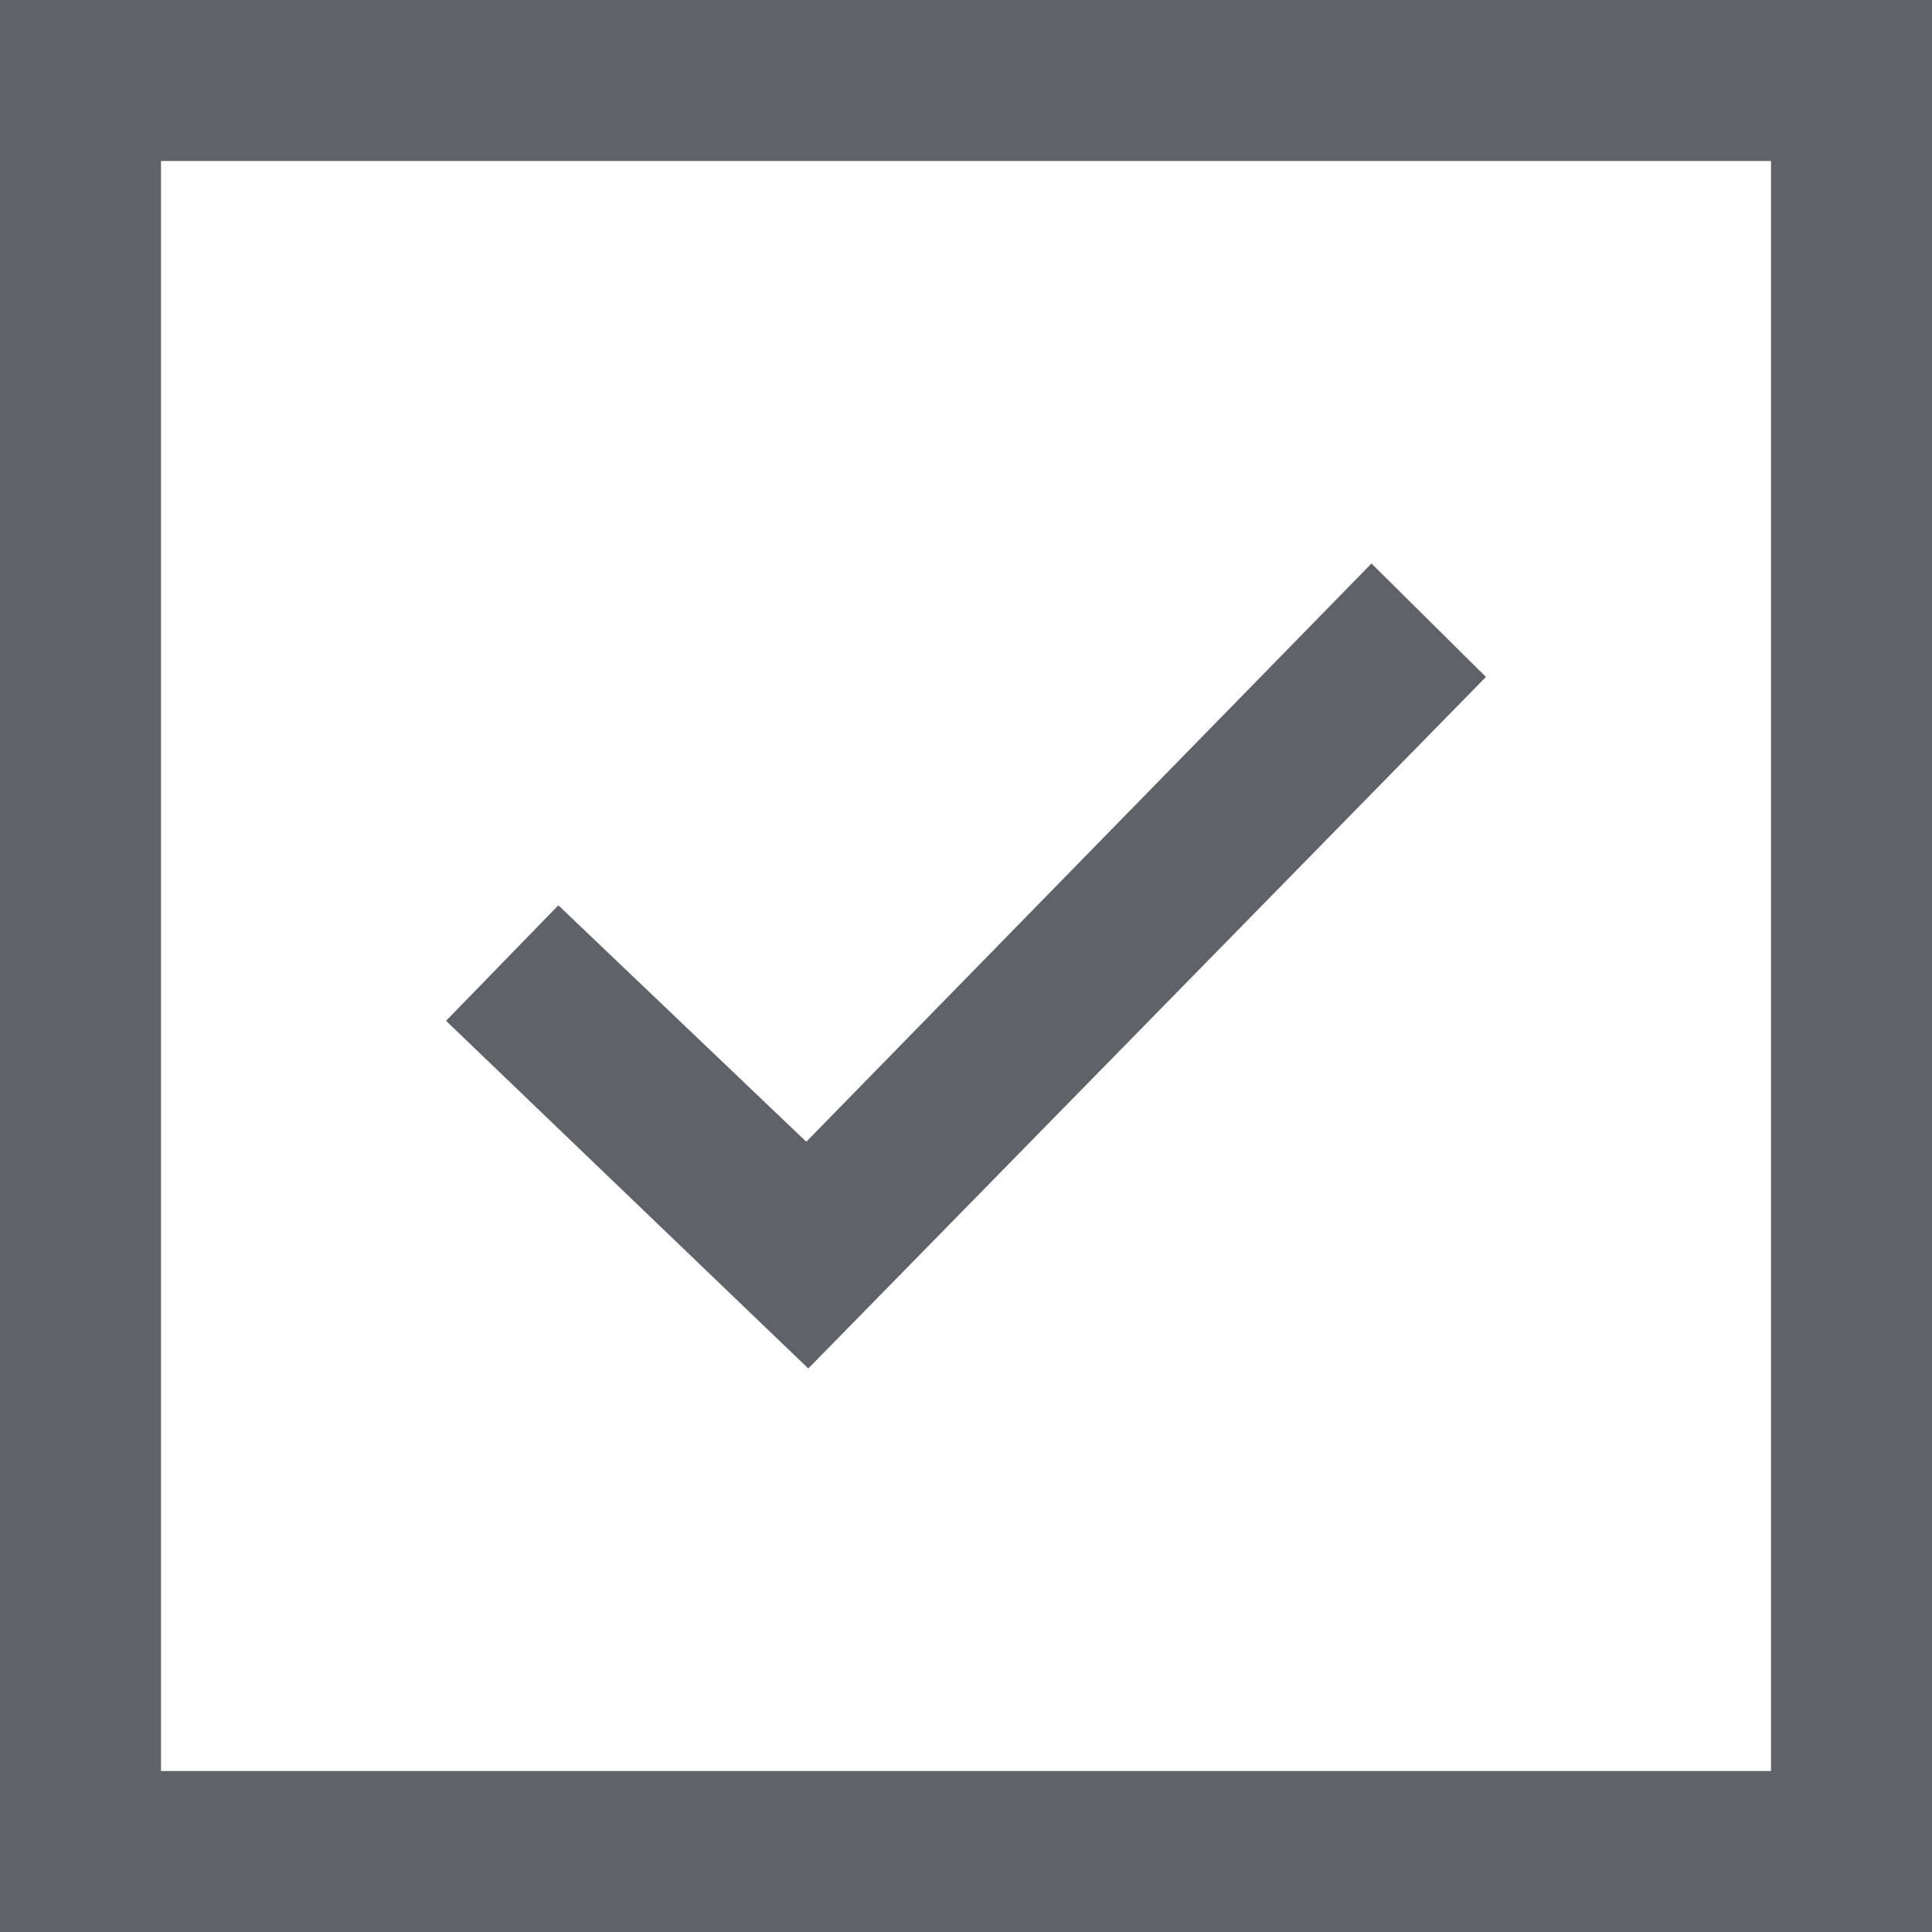
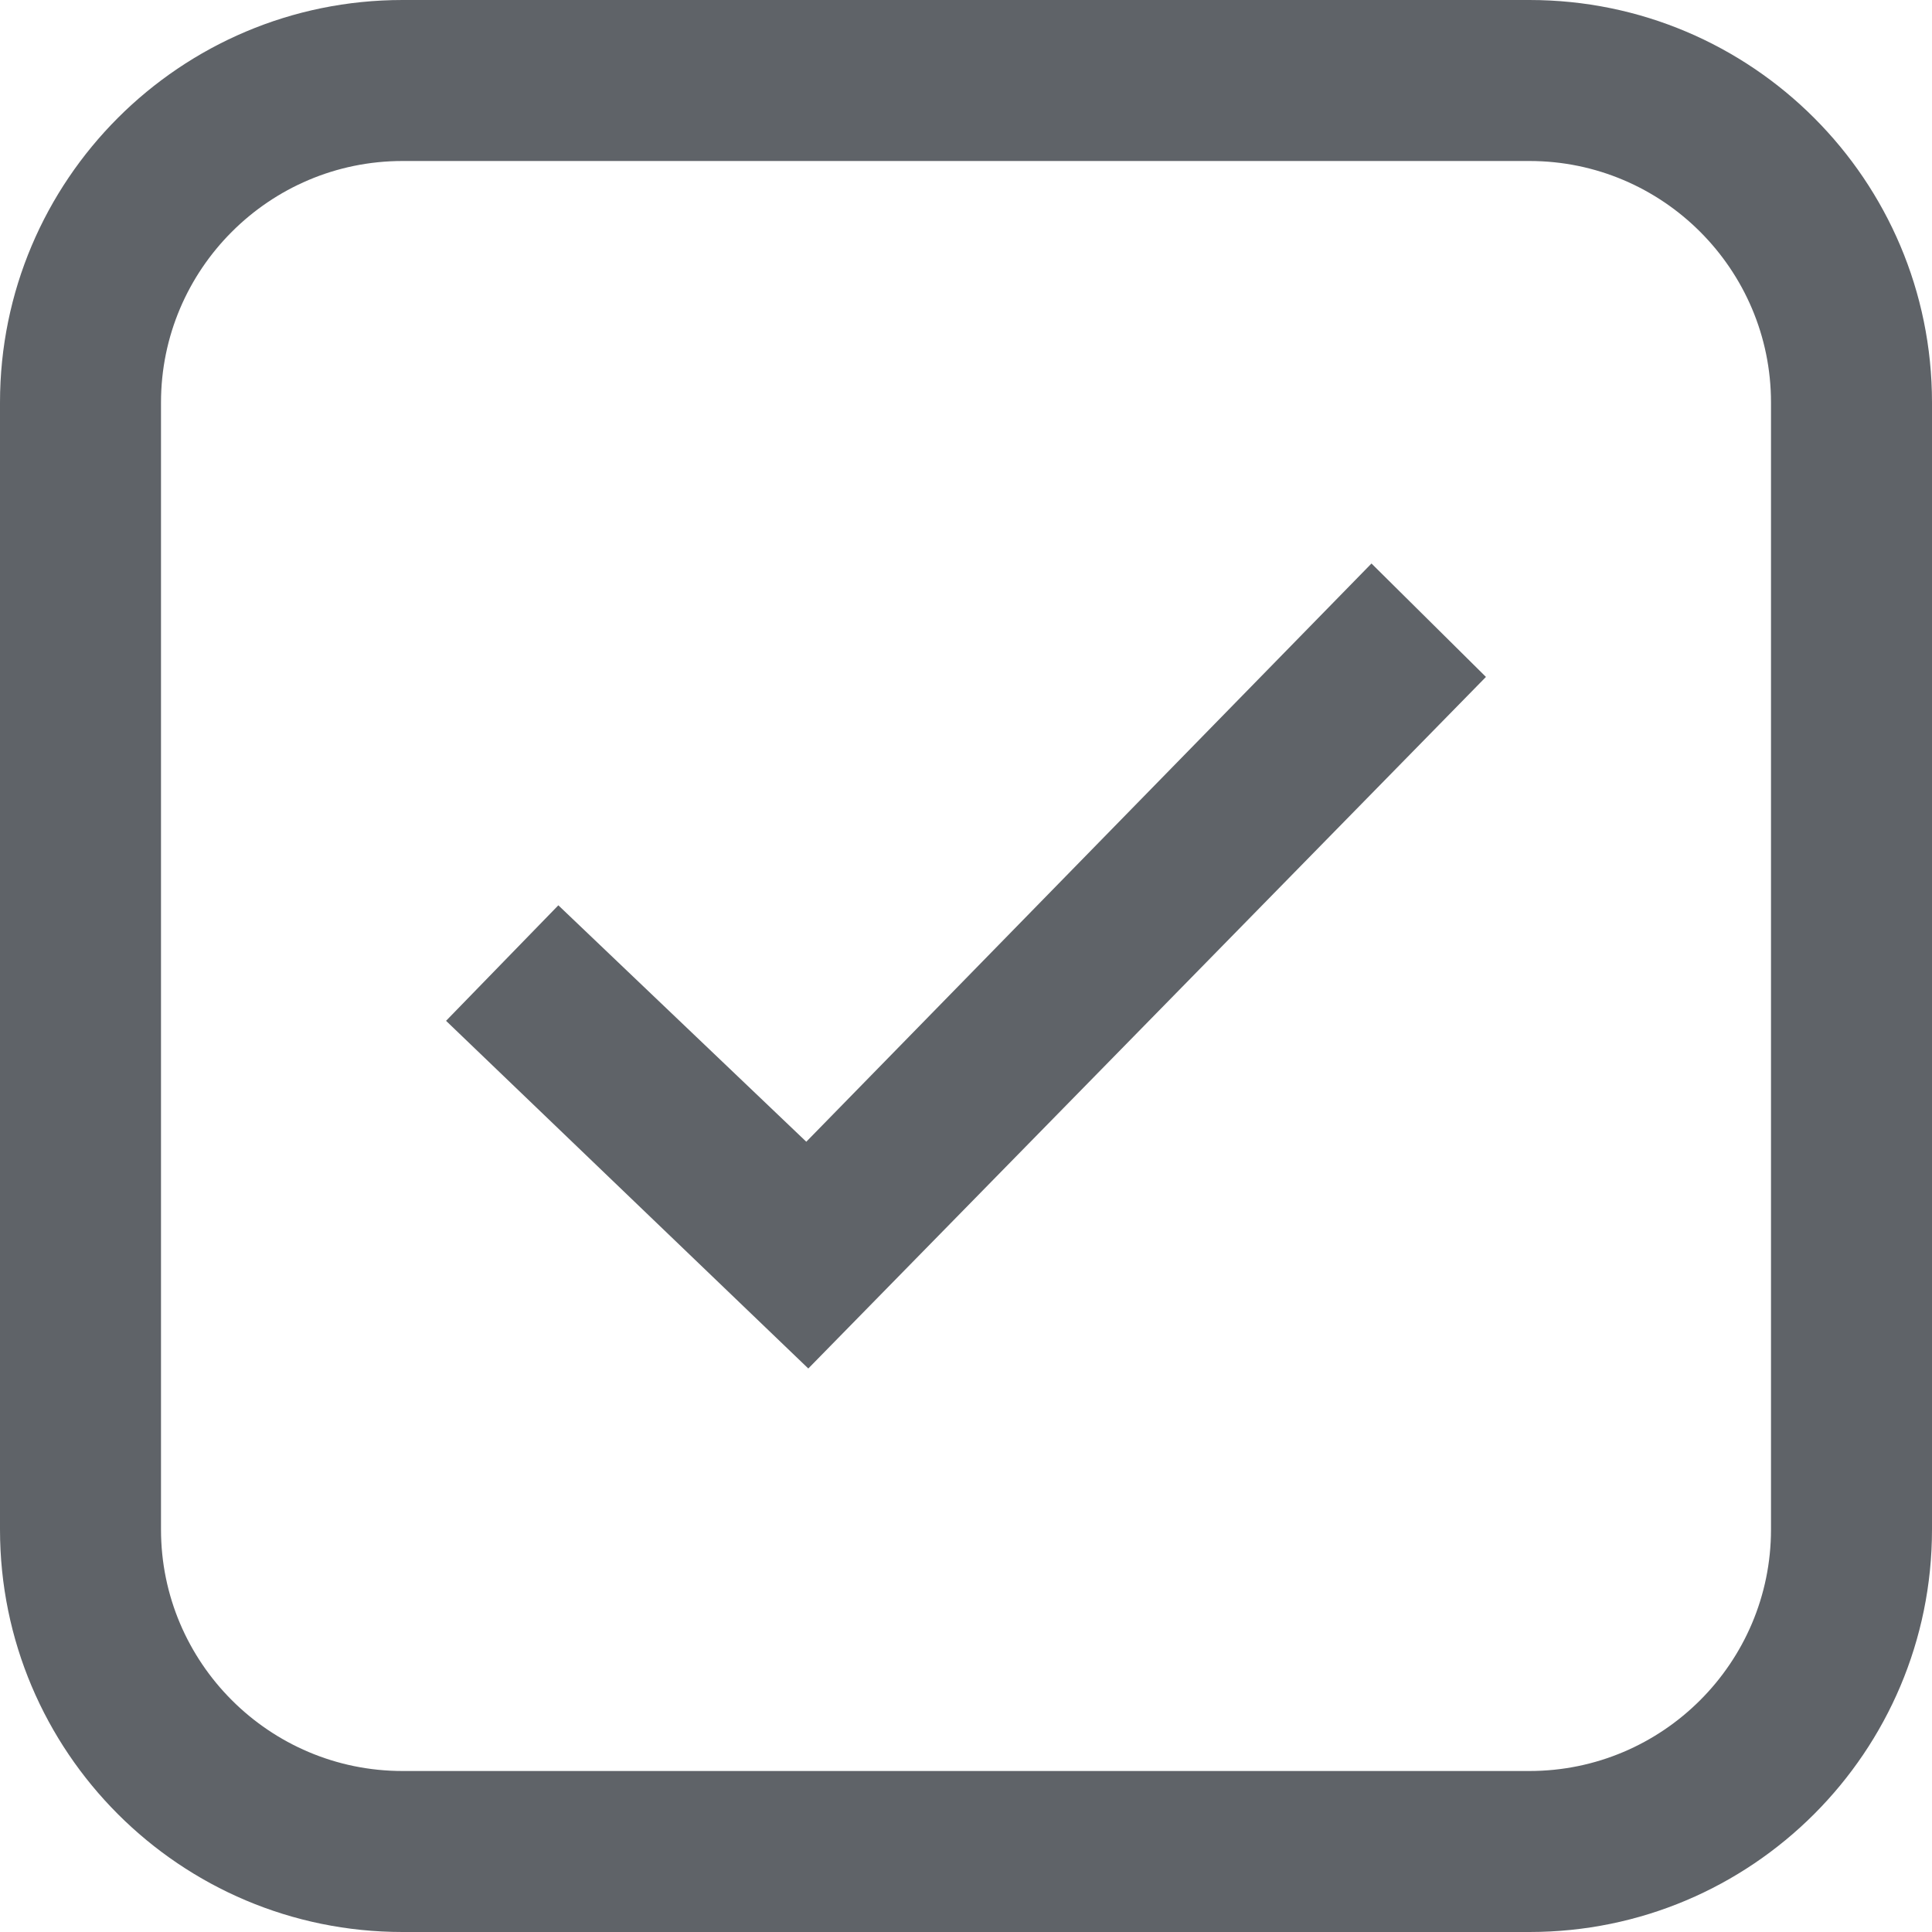
<svg xmlns="http://www.w3.org/2000/svg" width="24" height="24" viewBox="0 0 24 24" fill="none">
-   <path d="M22 2V22H2V2H22ZM24 0H0V24H24V0ZM18.459 8.409L17.037 7L10.016 14.183L6.936 11.246L5.541 12.681L10.041 17L18.459 8.409V8.409Z" fill="#5F6368" />
+   <path d="M10.041 17L5.541 12.681L6.936 11.246L10.016 14.183L17.037 7L18.459 8.409L10.041 17ZM5 2C3.346 2 2 3.346 2 5V19C2 20.654 3.346 22 5 22H19C20.654 22 22 20.654 22 19V5C22 3.346 20.654 2 19 2H5ZM24 5V19C24 21.761 21.762 24 19 24H5C2.238 24 0 21.761 0 19V5C0 2.239 2.238 0 5 0H19C21.762 0 24 2.239 24 5Z" fill="#5F6368" />
</svg>
